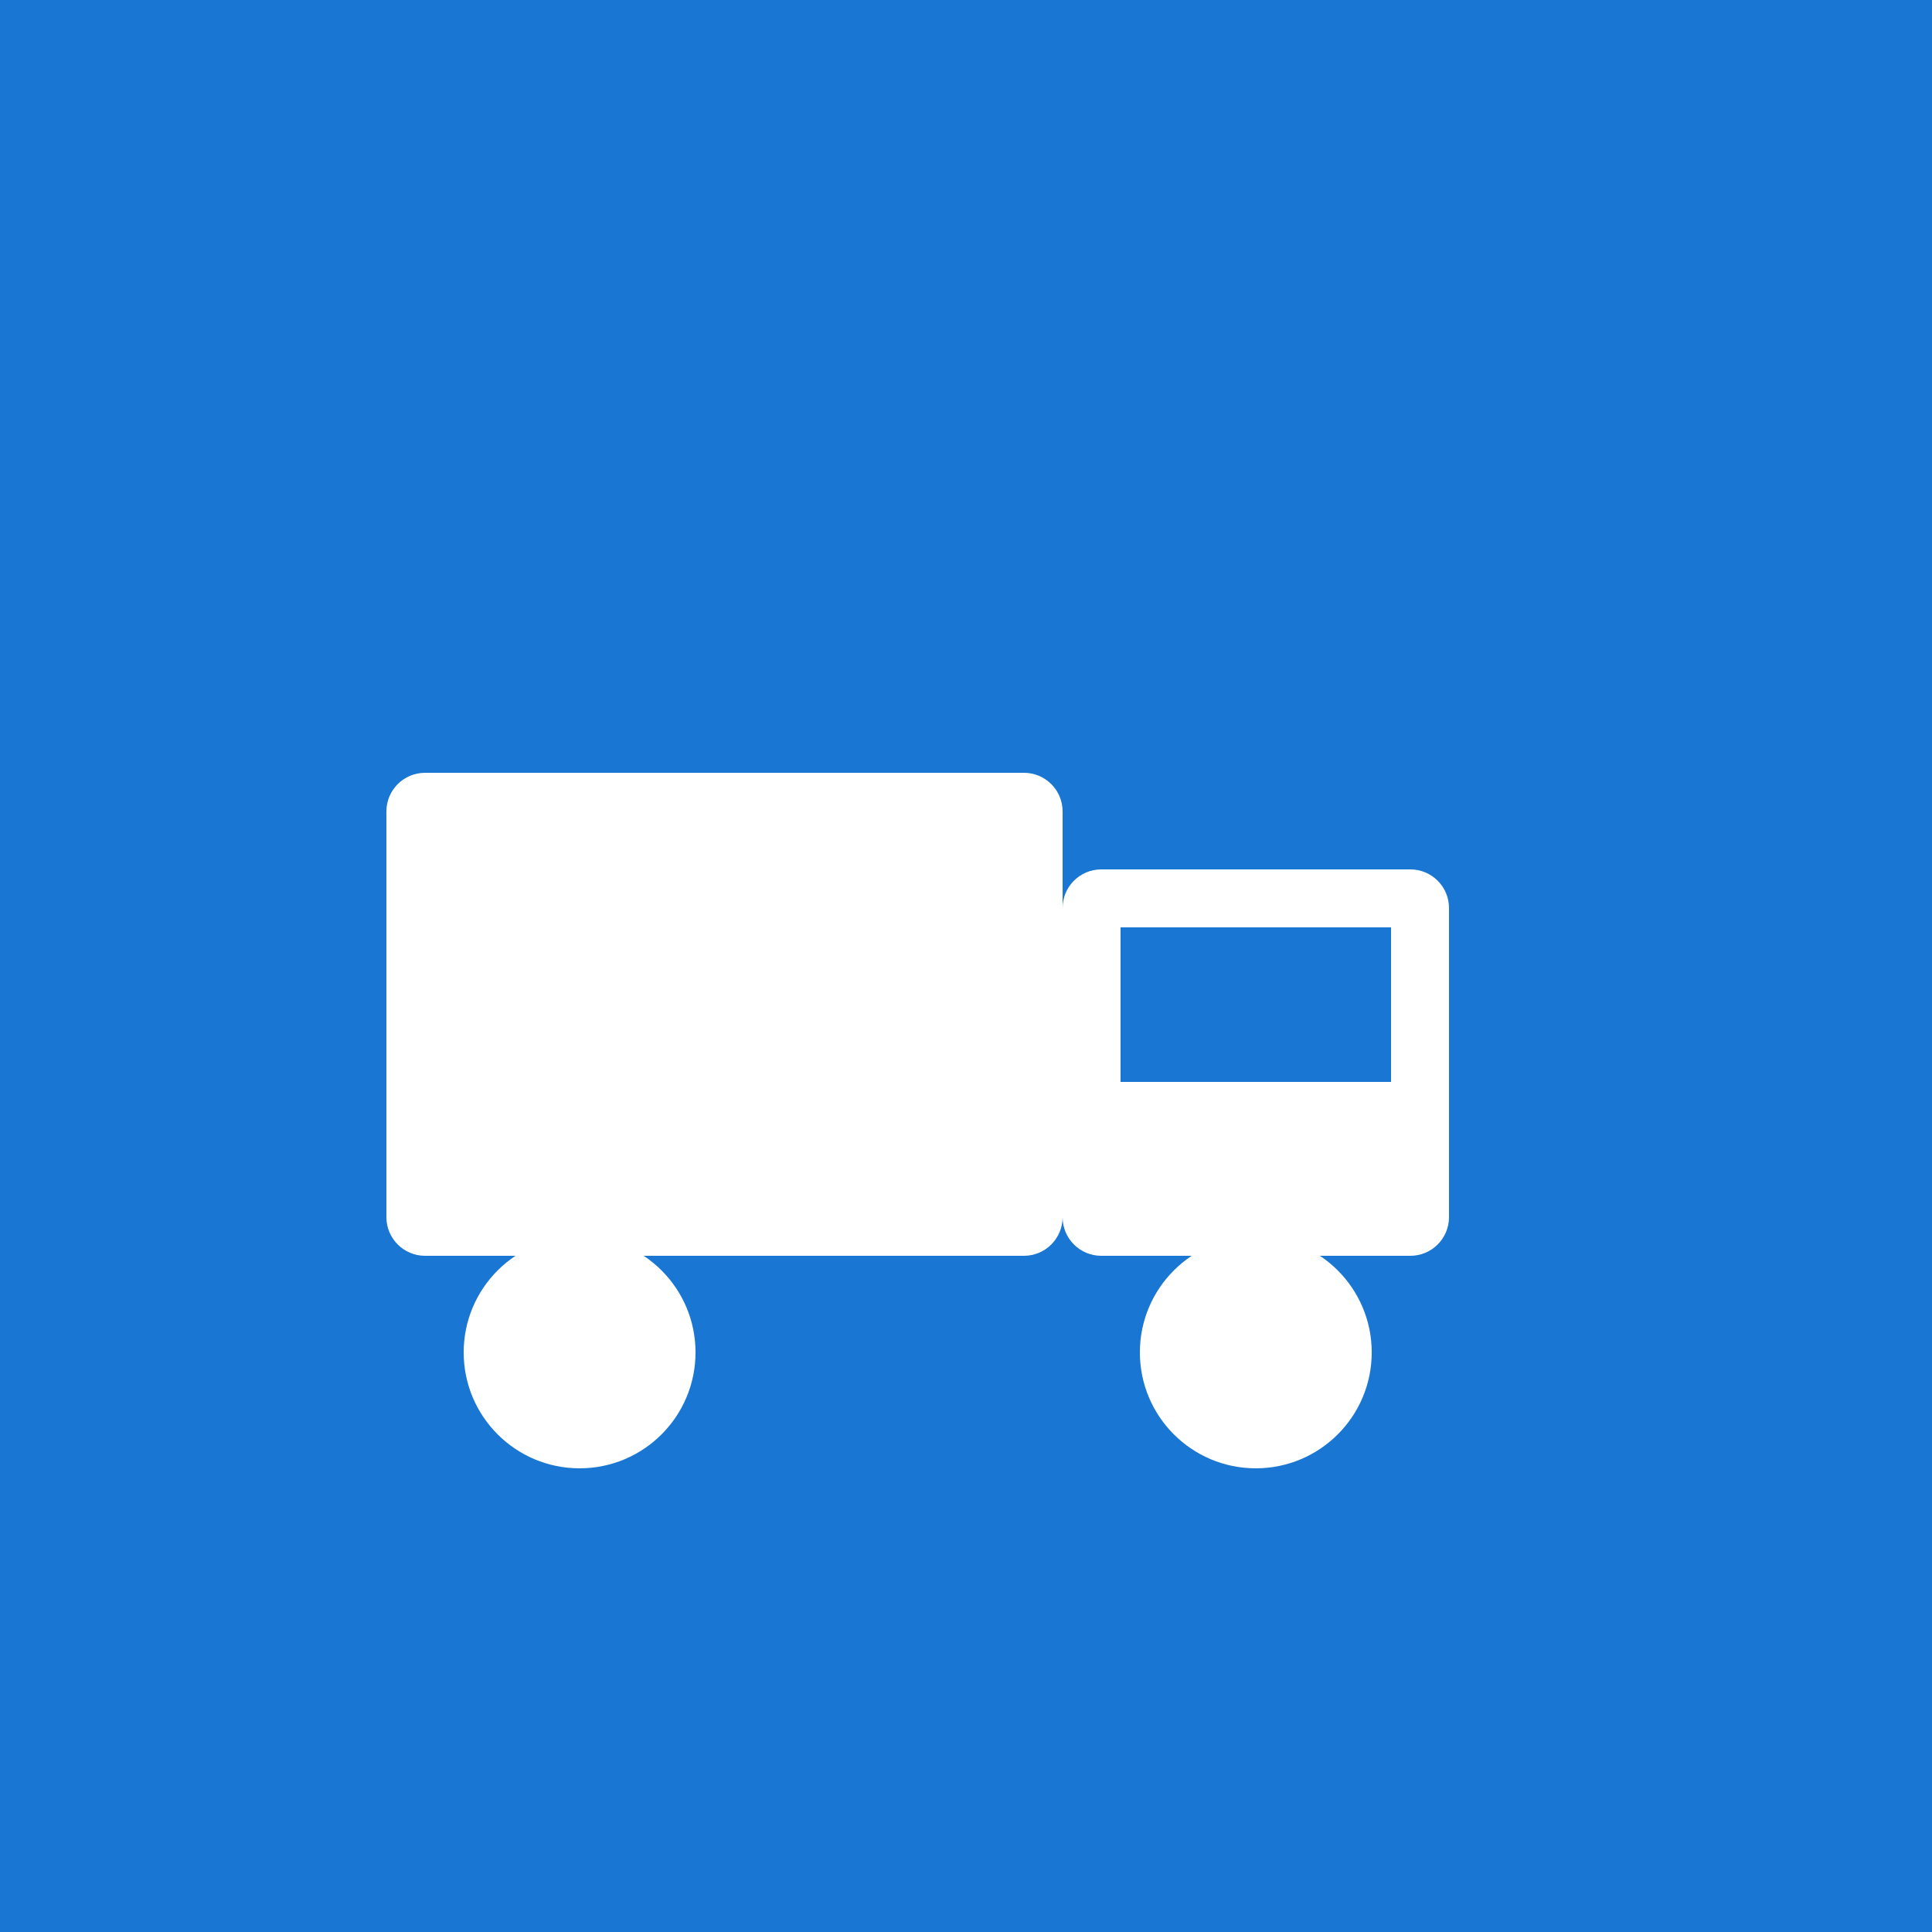
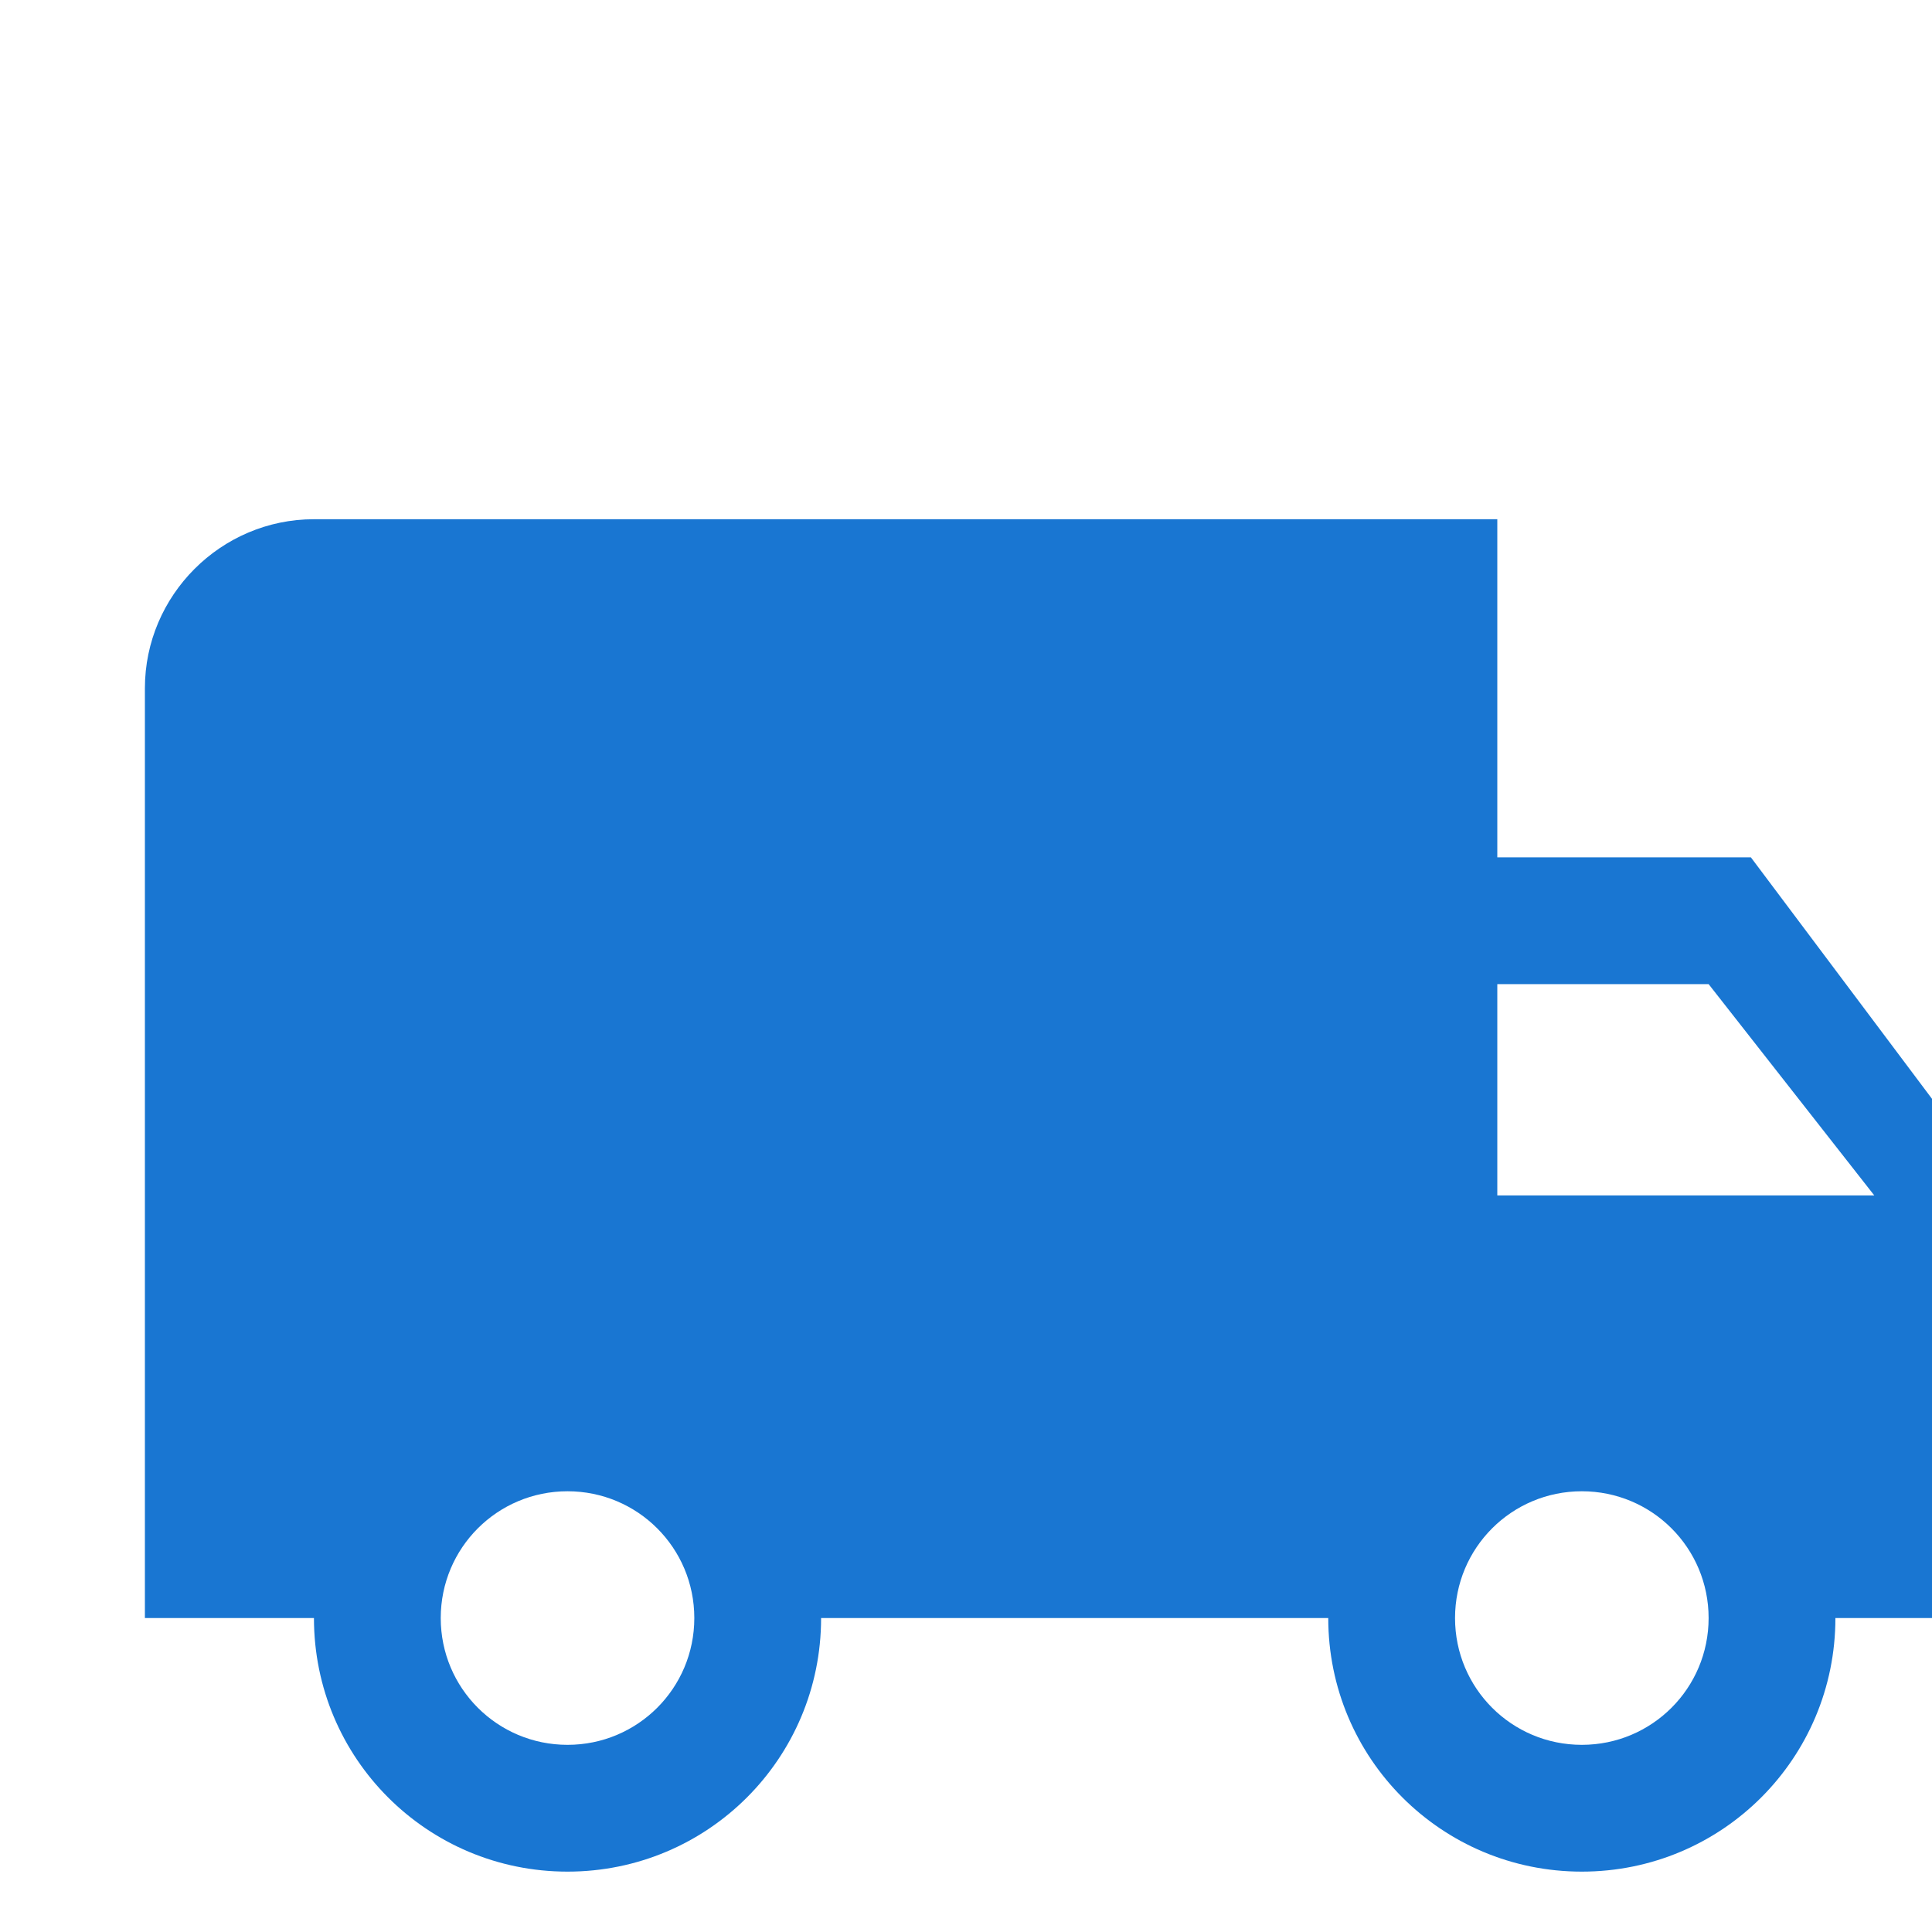
- <svg xmlns="http://www.w3.org/2000/svg" viewBox="0 0 100 100">
-   <rect width="100" height="100" fill="#1976d2" />
-   <g fill="#ffffff">
-     <rect x="20" y="40" width="35" height="25" rx="2" />
-     <rect x="55" y="45" width="20" height="20" rx="2" />
-     <circle cx="30" cy="70" r="6" />
-     <circle cx="65" cy="70" r="6" />
-     <rect x="58" y="48" width="14" height="8" fill="#1976d2" />
+ <svg xmlns="http://www.w3.org/2000/svg" viewBox="0 0 64 64">
+   <rect width="64" height="64" fill="#ffffff" />
+   <g fill="#1976d2" transform="translate(2, 6) scale(2.8)">
+     <path d="M20 8h-3V4H3c-1.1 0-2 .9-2 2v11h2c0 1.66 1.34 3 3 3s3-1.34 3-3h6c0 1.66 1.34 3 3 3s3-1.34 3-3h2v-5l-3-4zM6 18.5c-.83 0-1.5-.67-1.5-1.5s.67-1.5 1.5-1.5 1.5.67 1.5 1.5-.67 1.5-1.5 1.5zm13.5-9l1.96 2.5H17V9.5h2.5zm-1.5 9c-.83 0-1.5-.67-1.5-1.5s.67-1.5 1.5-1.5 1.5.67 1.5 1.5-.67 1.5-1.5 1.5z" />
  </g>
</svg>
